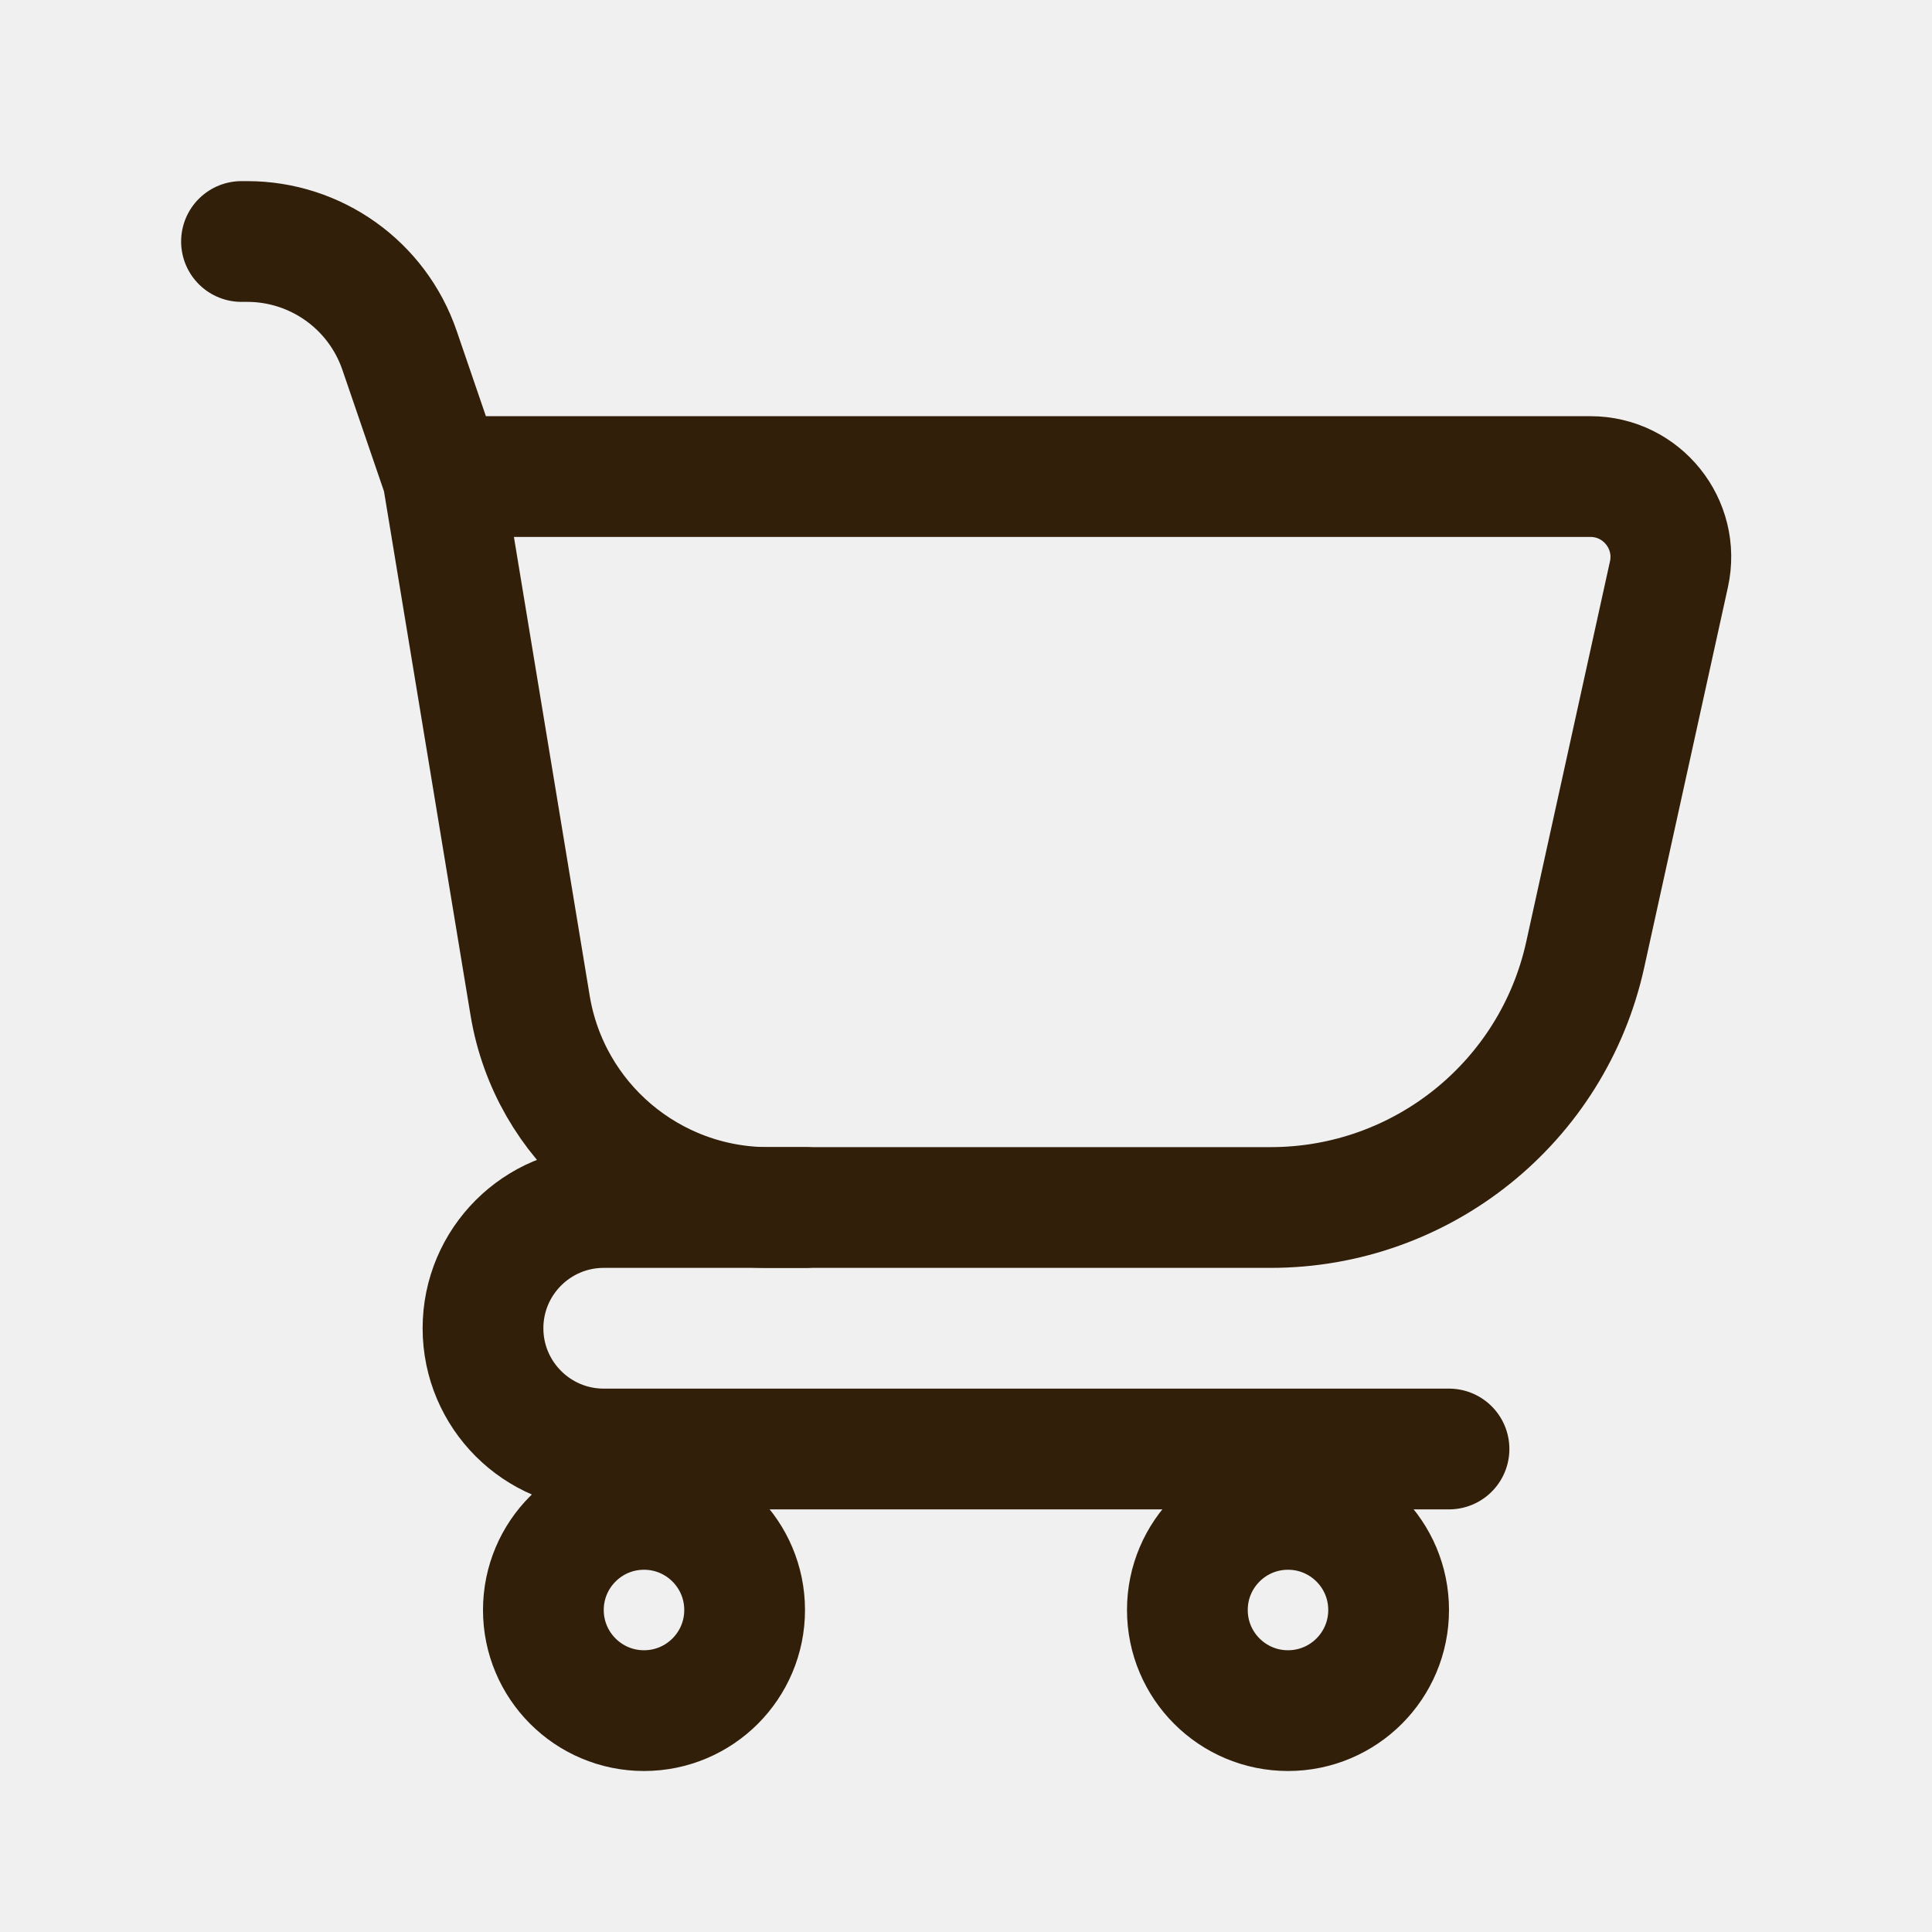
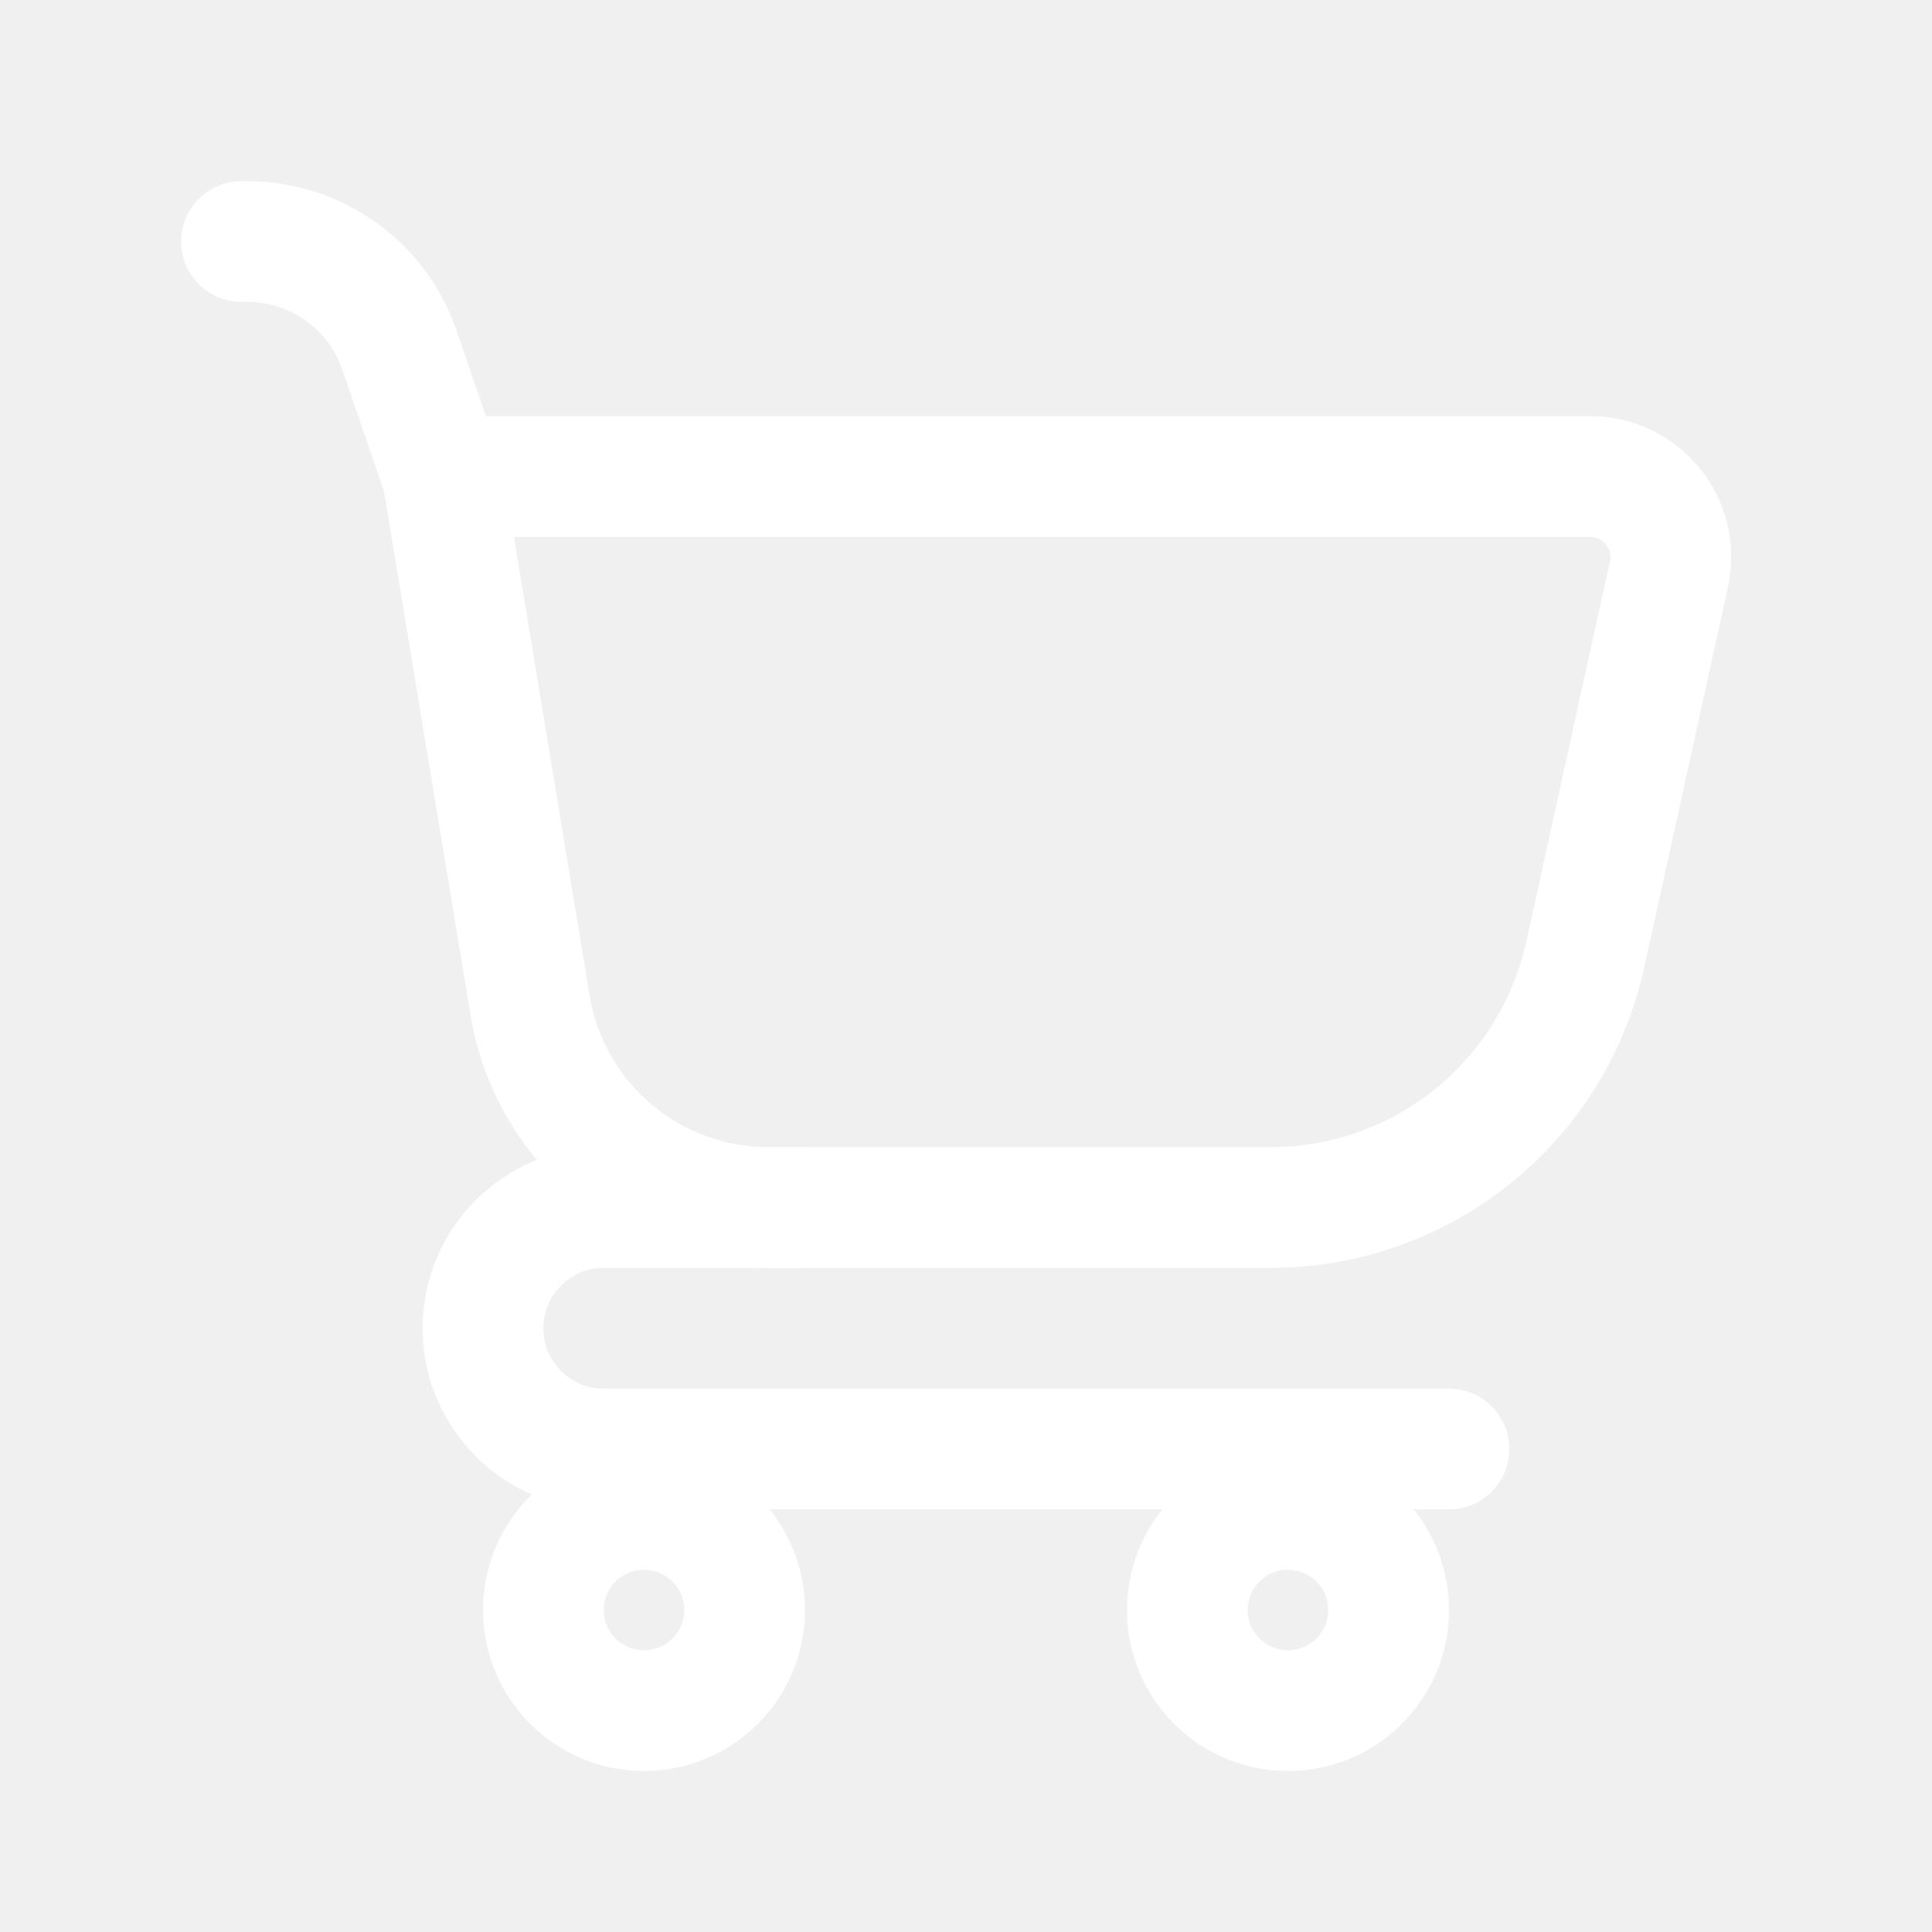
<svg xmlns="http://www.w3.org/2000/svg" width="24" height="24" viewBox="0 0 24 24" fill="none">
-   <path d="M5.5 5.92H19.756C20.395 5.92 20.87 6.511 20.732 7.135L19.692 11.86C19.288 13.694 17.663 15 15.785 15H9.545C8.077 15 6.824 13.938 6.585 12.489L5.5 5.92ZM5.5 5.92L4.963 4.352C4.686 3.543 3.926 3 3.071 3H3" stroke="#311F09" stroke-width="1.5" stroke-linecap="round" />
-   <path d="M18 18H7.5C6.672 18 6 17.328 6 16.5V16.5C6 15.672 6.672 15 7.5 15H10" stroke="#311F09" stroke-width="1.5" stroke-linecap="round" />
-   <circle cx="8" cy="20" r="1.25" stroke="#311F09" stroke-width="1.5" />
-   <circle cx="16" cy="20" r="1.25" stroke="#311F09" stroke-width="1.5" />
+   <path d="M5.5 5.92H19.756C20.395 5.92 20.87 6.511 20.732 7.135L19.692 11.86C19.288 13.694 17.663 15 15.785 15H9.545C8.077 15 6.824 13.938 6.585 12.489L5.5 5.92ZM5.5 5.92L4.963 4.352C4.686 3.543 3.926 3 3.071 3H3" stroke="#fff" stroke-width="1.5" stroke-linecap="round" />
+   <path d="M18 18H7.5C6.672 18 6 17.328 6 16.5V16.5C6 15.672 6.672 15 7.5 15H10" stroke="#fff" stroke-width="1.5" stroke-linecap="round" />
+   <circle cx="8" cy="20" r="1.25" stroke="#fff" stroke-width="1.5" />
+   <circle cx="16" cy="20" r="1.25" stroke="#fff" stroke-width="1.5" />
</svg>
